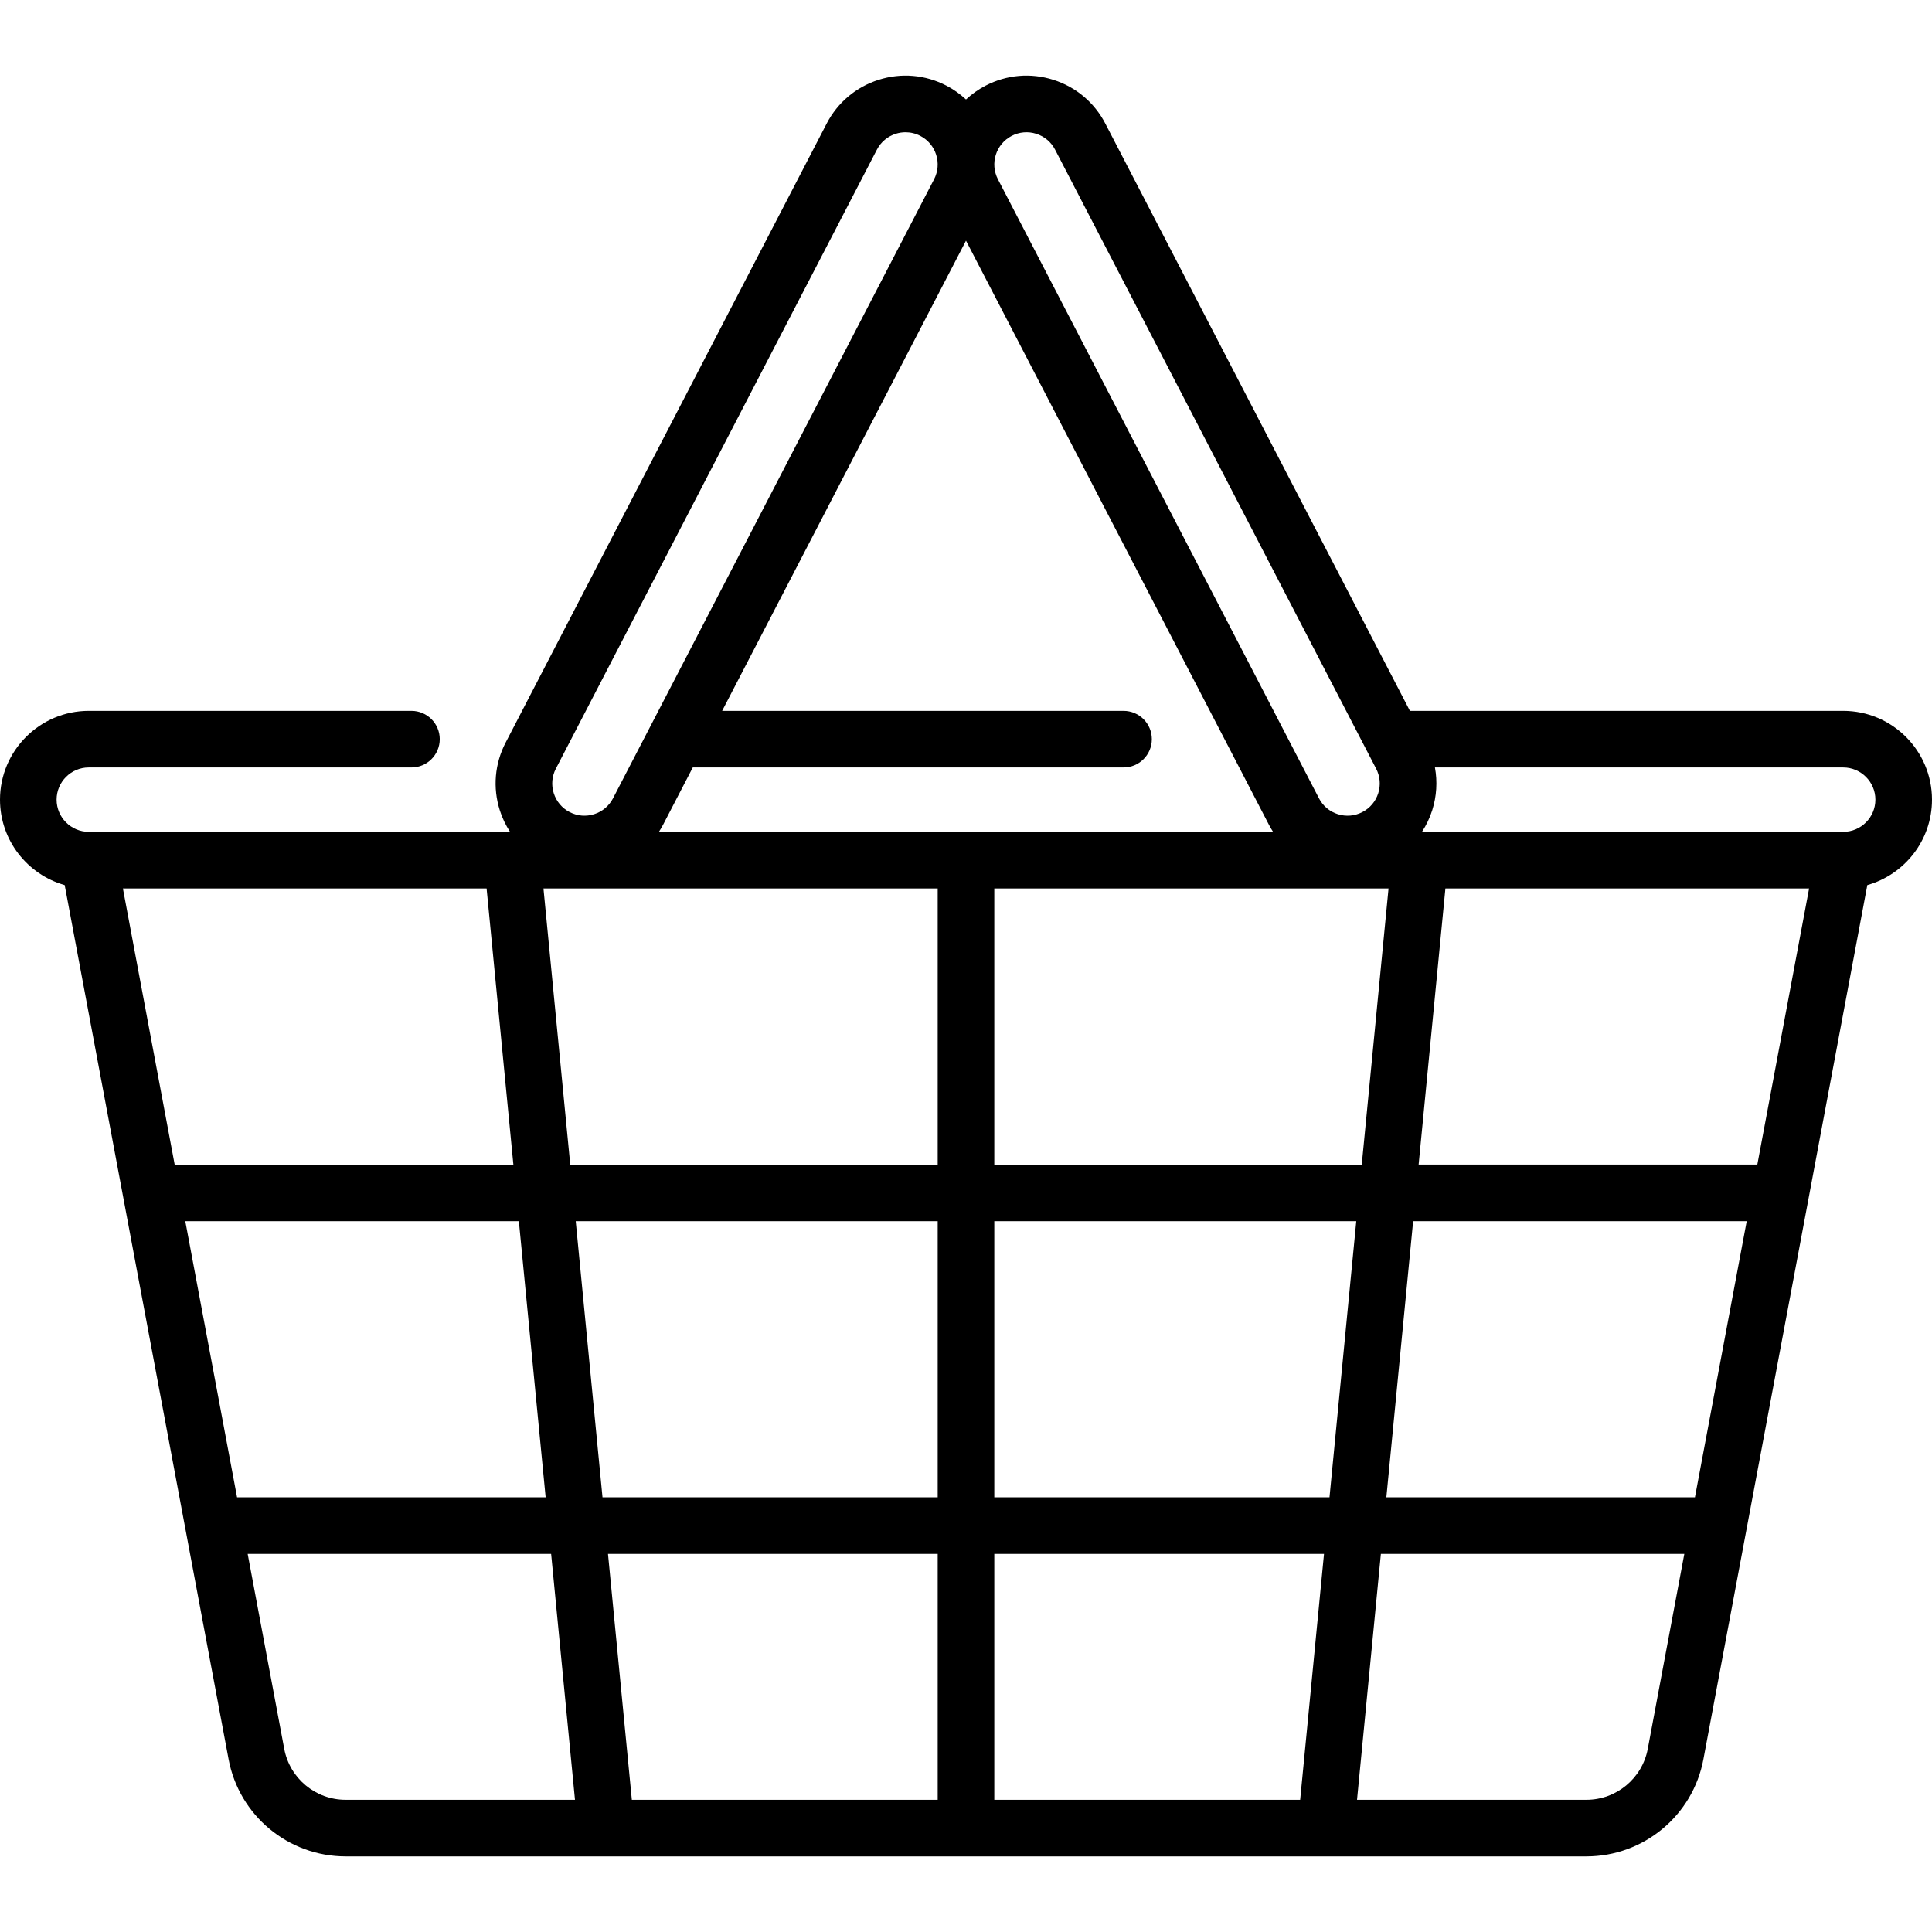
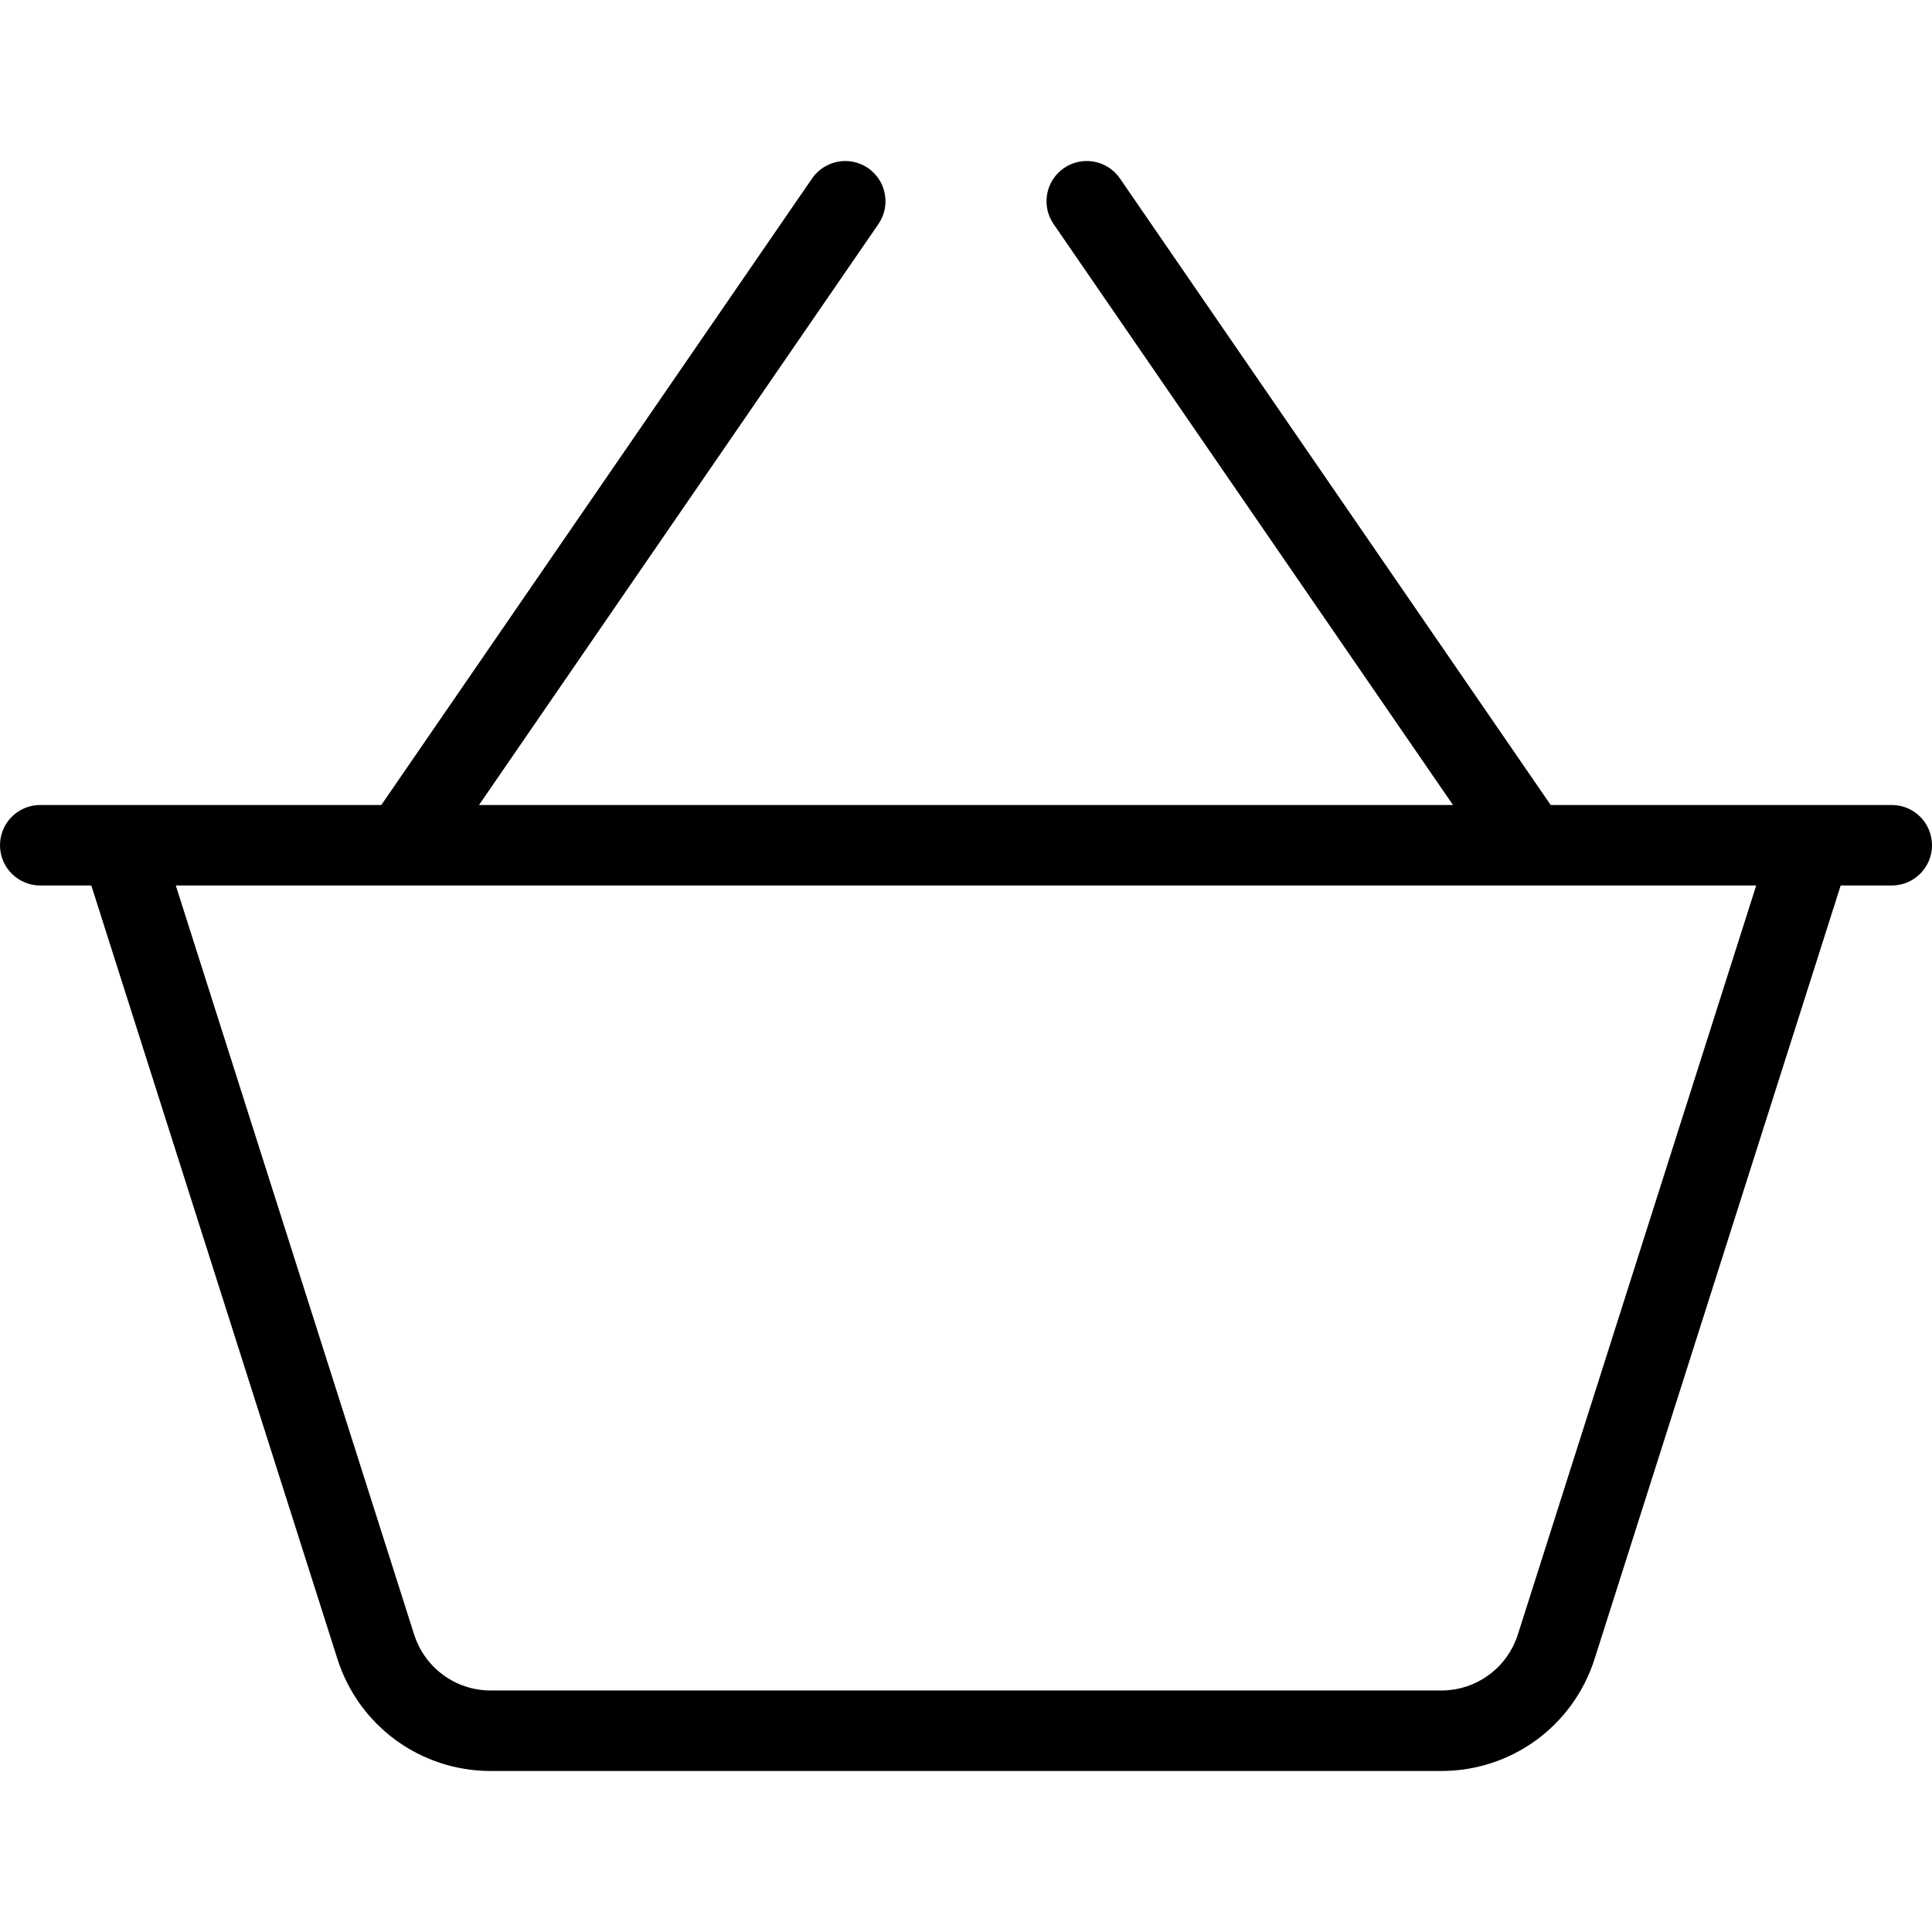
- <svg xmlns="http://www.w3.org/2000/svg" version="1.1" id="Capa_1" x="0px" y="0px" viewBox="0 0 512 512" style="enable-background:new 0 0 512 512;" xml:space="preserve">
+ <svg xmlns="http://www.w3.org/2000/svg" version="1.1" id="Layer_1" x="0px" y="0px" viewBox="0 0 512 512" height="512" width="512" xml:space="preserve">
  <g>
    <g>
-       <path d="M488.468,188.384H373.643L292.925,32.747c-2.894-5.58-7.787-9.699-13.779-11.599c-5.993-1.9-12.365-1.352-17.945,1.542    c-1.94,1.006-3.676,2.25-5.201,3.673c-1.526-1.422-3.262-2.667-5.202-3.673c-5.579-2.894-11.953-3.441-17.945-1.542    c-5.992,1.899-10.885,6.019-13.779,11.599l-85.082,164.052c-2.894,5.58-3.442,11.953-1.542,17.945    c0.648,2.045,1.574,3.951,2.71,5.704H23.532c-4.705,0-8.532-3.827-8.532-8.532c0-4.704,3.828-8.532,8.532-8.532h85.505    c4.142,0,7.5-3.357,7.5-7.5c0-4.142-3.358-7.5-7.5-7.5H23.532C10.557,188.384,0,198.941,0,211.916    c0,10.761,7.262,19.851,17.141,22.643l43.439,231.67c2.795,14.912,15.836,25.735,31.008,25.735h328.825    c15.172,0,28.212-10.823,31.008-25.735l43.439-231.671c9.878-2.791,17.14-11.881,17.14-22.642    C512,198.94,501.443,188.384,488.468,188.384z M268.107,36.007c2.023-1.049,4.334-1.248,6.506-0.559    c2.172,0.688,3.947,2.182,4.996,4.205l85.082,164.053c1.049,2.023,1.248,4.334,0.559,6.506c-0.688,2.173-2.182,3.947-4.206,4.996    c-2.022,1.05-4.333,1.248-6.506,0.56c-2.173-0.688-3.947-2.182-4.996-4.205L264.461,47.509    C262.295,43.333,263.931,38.173,268.107,36.007z M367.979,235.449l-7.097,73.178H263.5v-73.178H367.979z M256,63.775    l80.228,154.692c0.354,0.684,0.74,1.344,1.153,1.981H174.619c0.413-0.637,0.799-1.297,1.153-1.98l7.823-15.083H297.75    c4.142,0,7.5-3.357,7.5-7.5c0-4.142-3.358-7.5-7.5-7.5H191.374L256,63.775z M147.308,203.705l85.083-164.053    c1.049-2.023,2.823-3.517,4.996-4.205c0.85-0.27,1.721-0.403,2.588-0.403c1.349,0,2.687,0.324,3.918,0.962    c4.176,2.167,5.812,7.326,3.646,11.502l-85.083,164.053c-1.049,2.023-2.823,3.517-4.996,4.205c-2.171,0.688-4.482,0.49-6.506-0.56    c-2.023-1.049-3.517-2.823-4.205-4.996C146.06,208.039,146.259,205.729,147.308,203.705z M32.569,235.449h96.382l7.097,73.178    H46.29L32.569,235.449z M49.103,323.626h88.4l7.097,73.177H62.823L49.103,323.626z M91.587,476.965    c-7.958,0-14.798-5.677-16.264-13.499l-9.687-51.663h80.418l6.32,65.162H91.587z M248.5,476.965h-81.057l-6.319-65.162H248.5    V476.965z M248.5,396.803h-88.831l-7.097-73.177H248.5V396.803z M248.5,308.627h-97.382l-7.097-73.178H248.5V308.627z     M344.557,476.965H263.5v-65.162h87.376L344.557,476.965z M352.331,396.804H263.5v-73.177h95.928L352.331,396.804z     M436.677,463.466c-1.466,7.822-8.307,13.499-16.265,13.499h-60.786l6.32-65.162h80.418L436.677,463.466z M449.177,396.804    h-81.776l7.097-73.177h88.4L449.177,396.804z M465.71,308.626h-89.757l7.097-73.178h96.381L465.71,308.626z M488.468,220.449    h-0.122c-0.005,0-0.009,0-0.014,0H376.84c1.136-1.753,2.061-3.659,2.71-5.704c1.183-3.733,1.416-7.615,0.724-11.36h108.194    c4.705,0,8.532,3.828,8.532,8.532C497,216.621,493.172,220.449,488.468,220.449z" />
+       <path d="M501.333,213.331h-90.388L296.792,47.289c-3.333-4.854-9.969-6.073-14.833-2.75c-4.854,3.344-6.083,9.979-2.75,14.833    l105.846,153.958H126.945L232.792,59.373c3.333-4.854,2.104-11.49-2.75-14.833c-4.833-3.323-11.479-2.104-14.833,2.75    L101.055,213.331H10.667C4.771,213.331,0,218.102,0,223.998c0,5.896,4.771,10.667,10.667,10.667h13.533l65.207,204.938    c5.667,17.781,22,29.729,40.656,29.729h251.875c18.656,0,34.99-11.948,40.656-29.74l65.206-204.927h13.534    c5.896,0,10.667-4.771,10.667-10.667C512,218.102,507.229,213.331,501.333,213.331z M402.26,433.123    c-2.833,8.896-11,14.875-20.323,14.875H130.063c-9.323,0-17.49-5.979-20.323-14.865L46.589,234.664h418.823L402.26,433.123z" />
    </g>
  </g>
  <g>
</g>
  <g>
</g>
  <g>
</g>
  <g>
</g>
  <g>
</g>
  <g>
</g>
  <g>
</g>
  <g>
</g>
  <g>
</g>
  <g>
</g>
  <g>
</g>
  <g>
</g>
  <g>
</g>
  <g>
</g>
  <g>
</g>
</svg>
